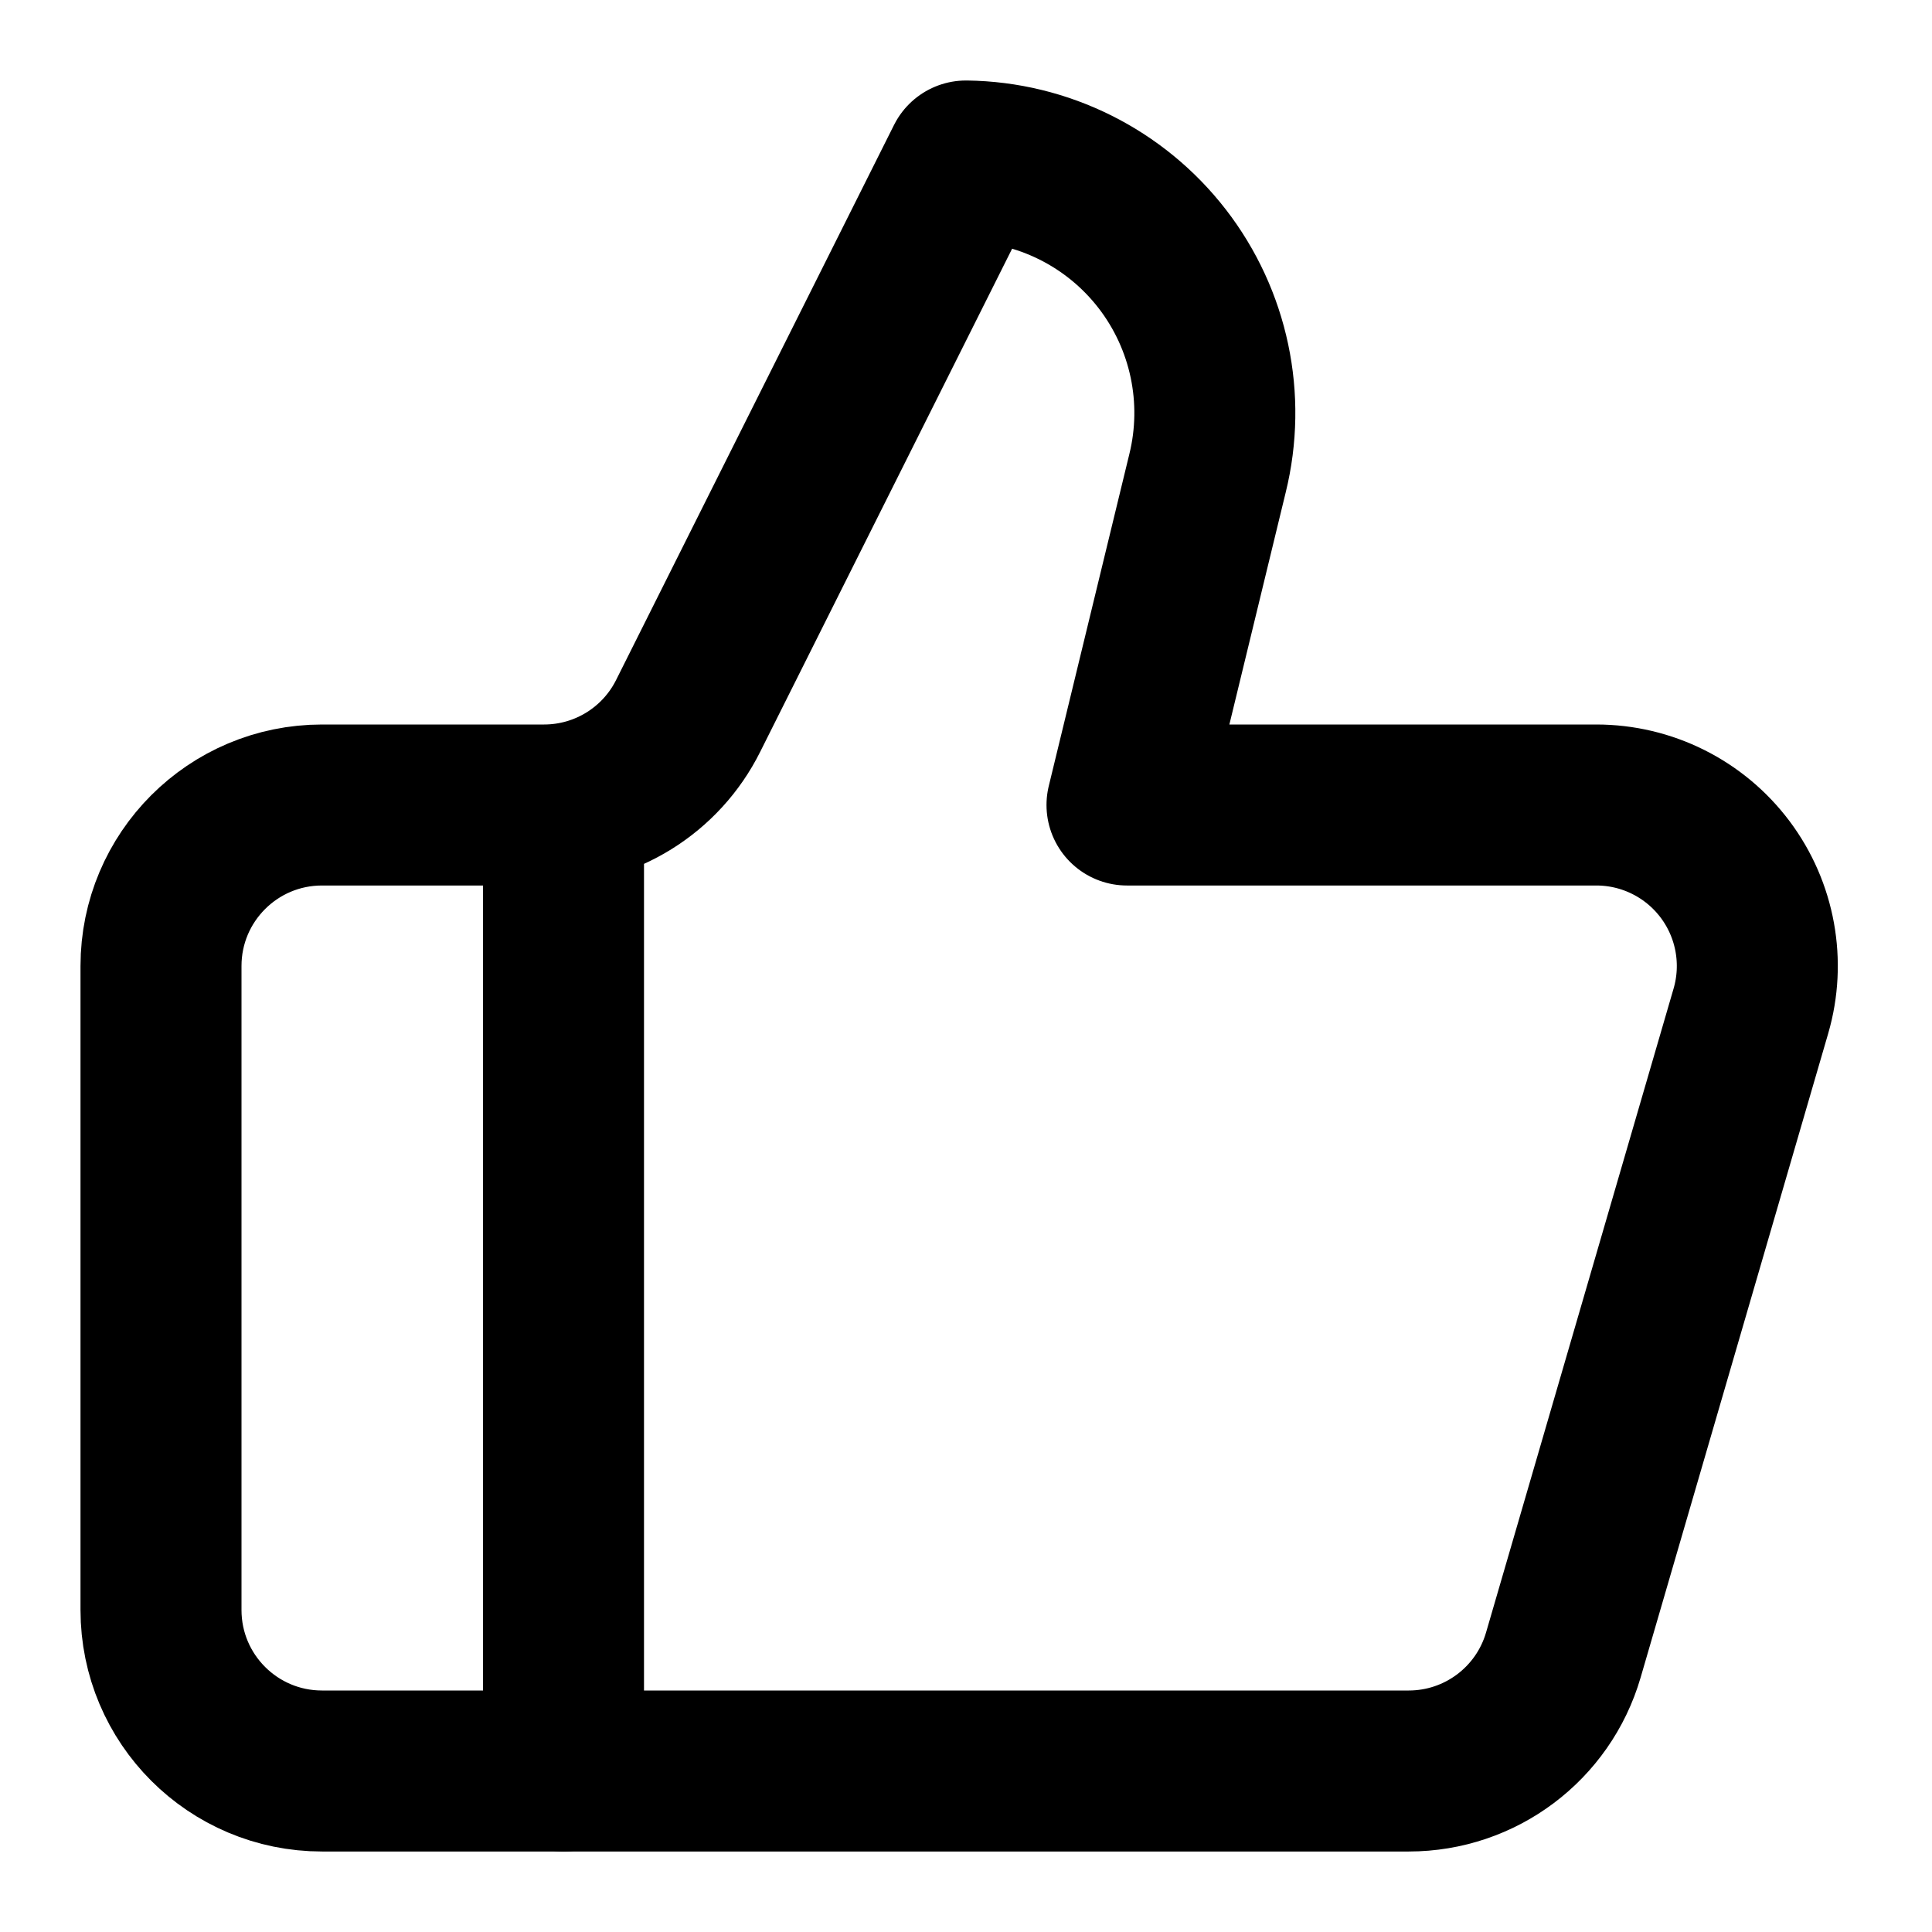
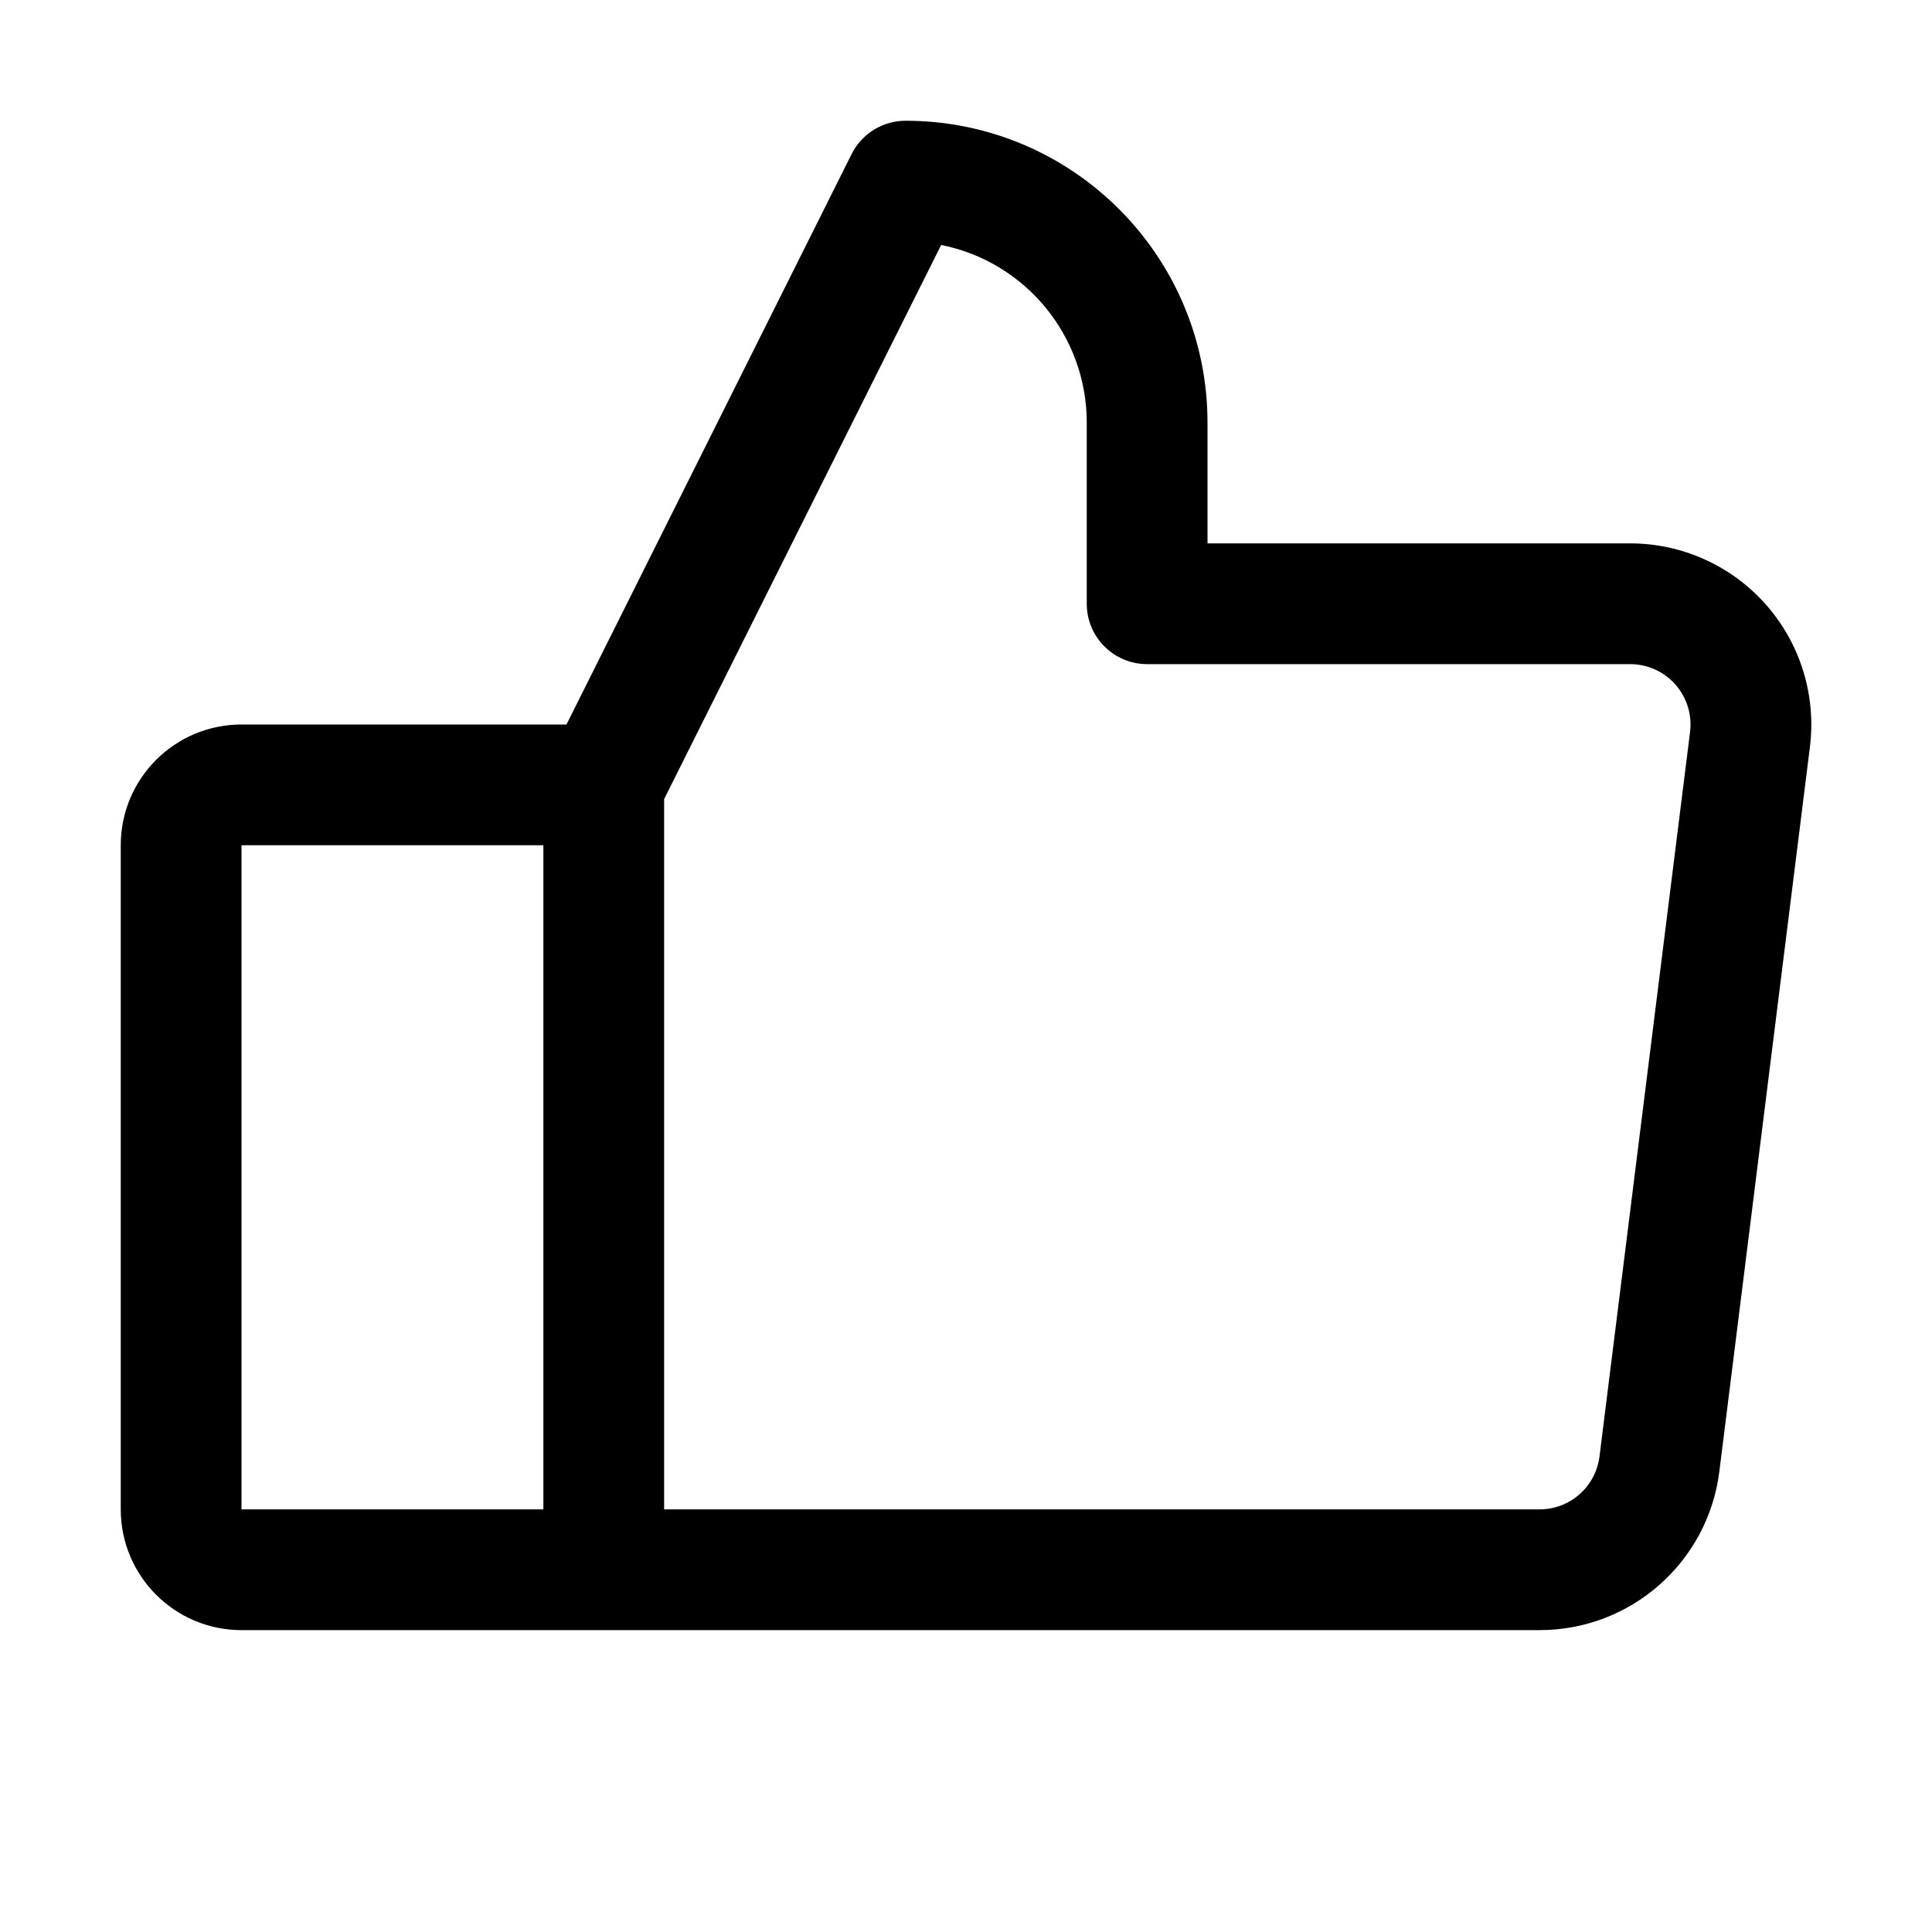
- <svg xmlns="http://www.w3.org/2000/svg" width="24" height="24" viewBox="0 0 24 24" fill="none" stroke="currentColor" stroke-width="2" stroke-linecap="round" stroke-linejoin="round" class="lucide lucide-thumbs-up-icon lucide-thumbs-up">
-   <path d="M15 5.88 14 10h5.83a2 2 0 0 1 1.92 2.56l-2.33 8A2 2 0 0 1 17.5 22H4a2 2 0 0 1-2-2v-8a2 2 0 0 1 2-2h2.76a2 2 0 0 0 1.79-1.11L12 2a3.13 3.13 0 0 1 3 3.88Z" />
-   <path d="M7 10v12" />
+ <svg xmlns="http://www.w3.org/2000/svg" width="32" height="32" fill="#000000" viewBox="0 0 256 256">
+   <path d="M234,80.12A24,24,0,0,0,216,72H160V56a40,40,0,0,0-40-40,8,8,0,0,0-7.16,4.42L75.06,96H32a16,16,0,0,0-16,16v88a16,16,0,0,0,16,16H204a24,24,0,0,0,23.82-21l12-96A24,24,0,0,0,234,80.12ZM32,112H72v88H32ZM223.94,97l-12,96a8,8,0,0,1-7.94,7H88V105.89l36.71-73.43A24,24,0,0,1,144,56V80a8,8,0,0,0,8,8h64a8,8,0,0,1,7.94,9Z" />
</svg>
